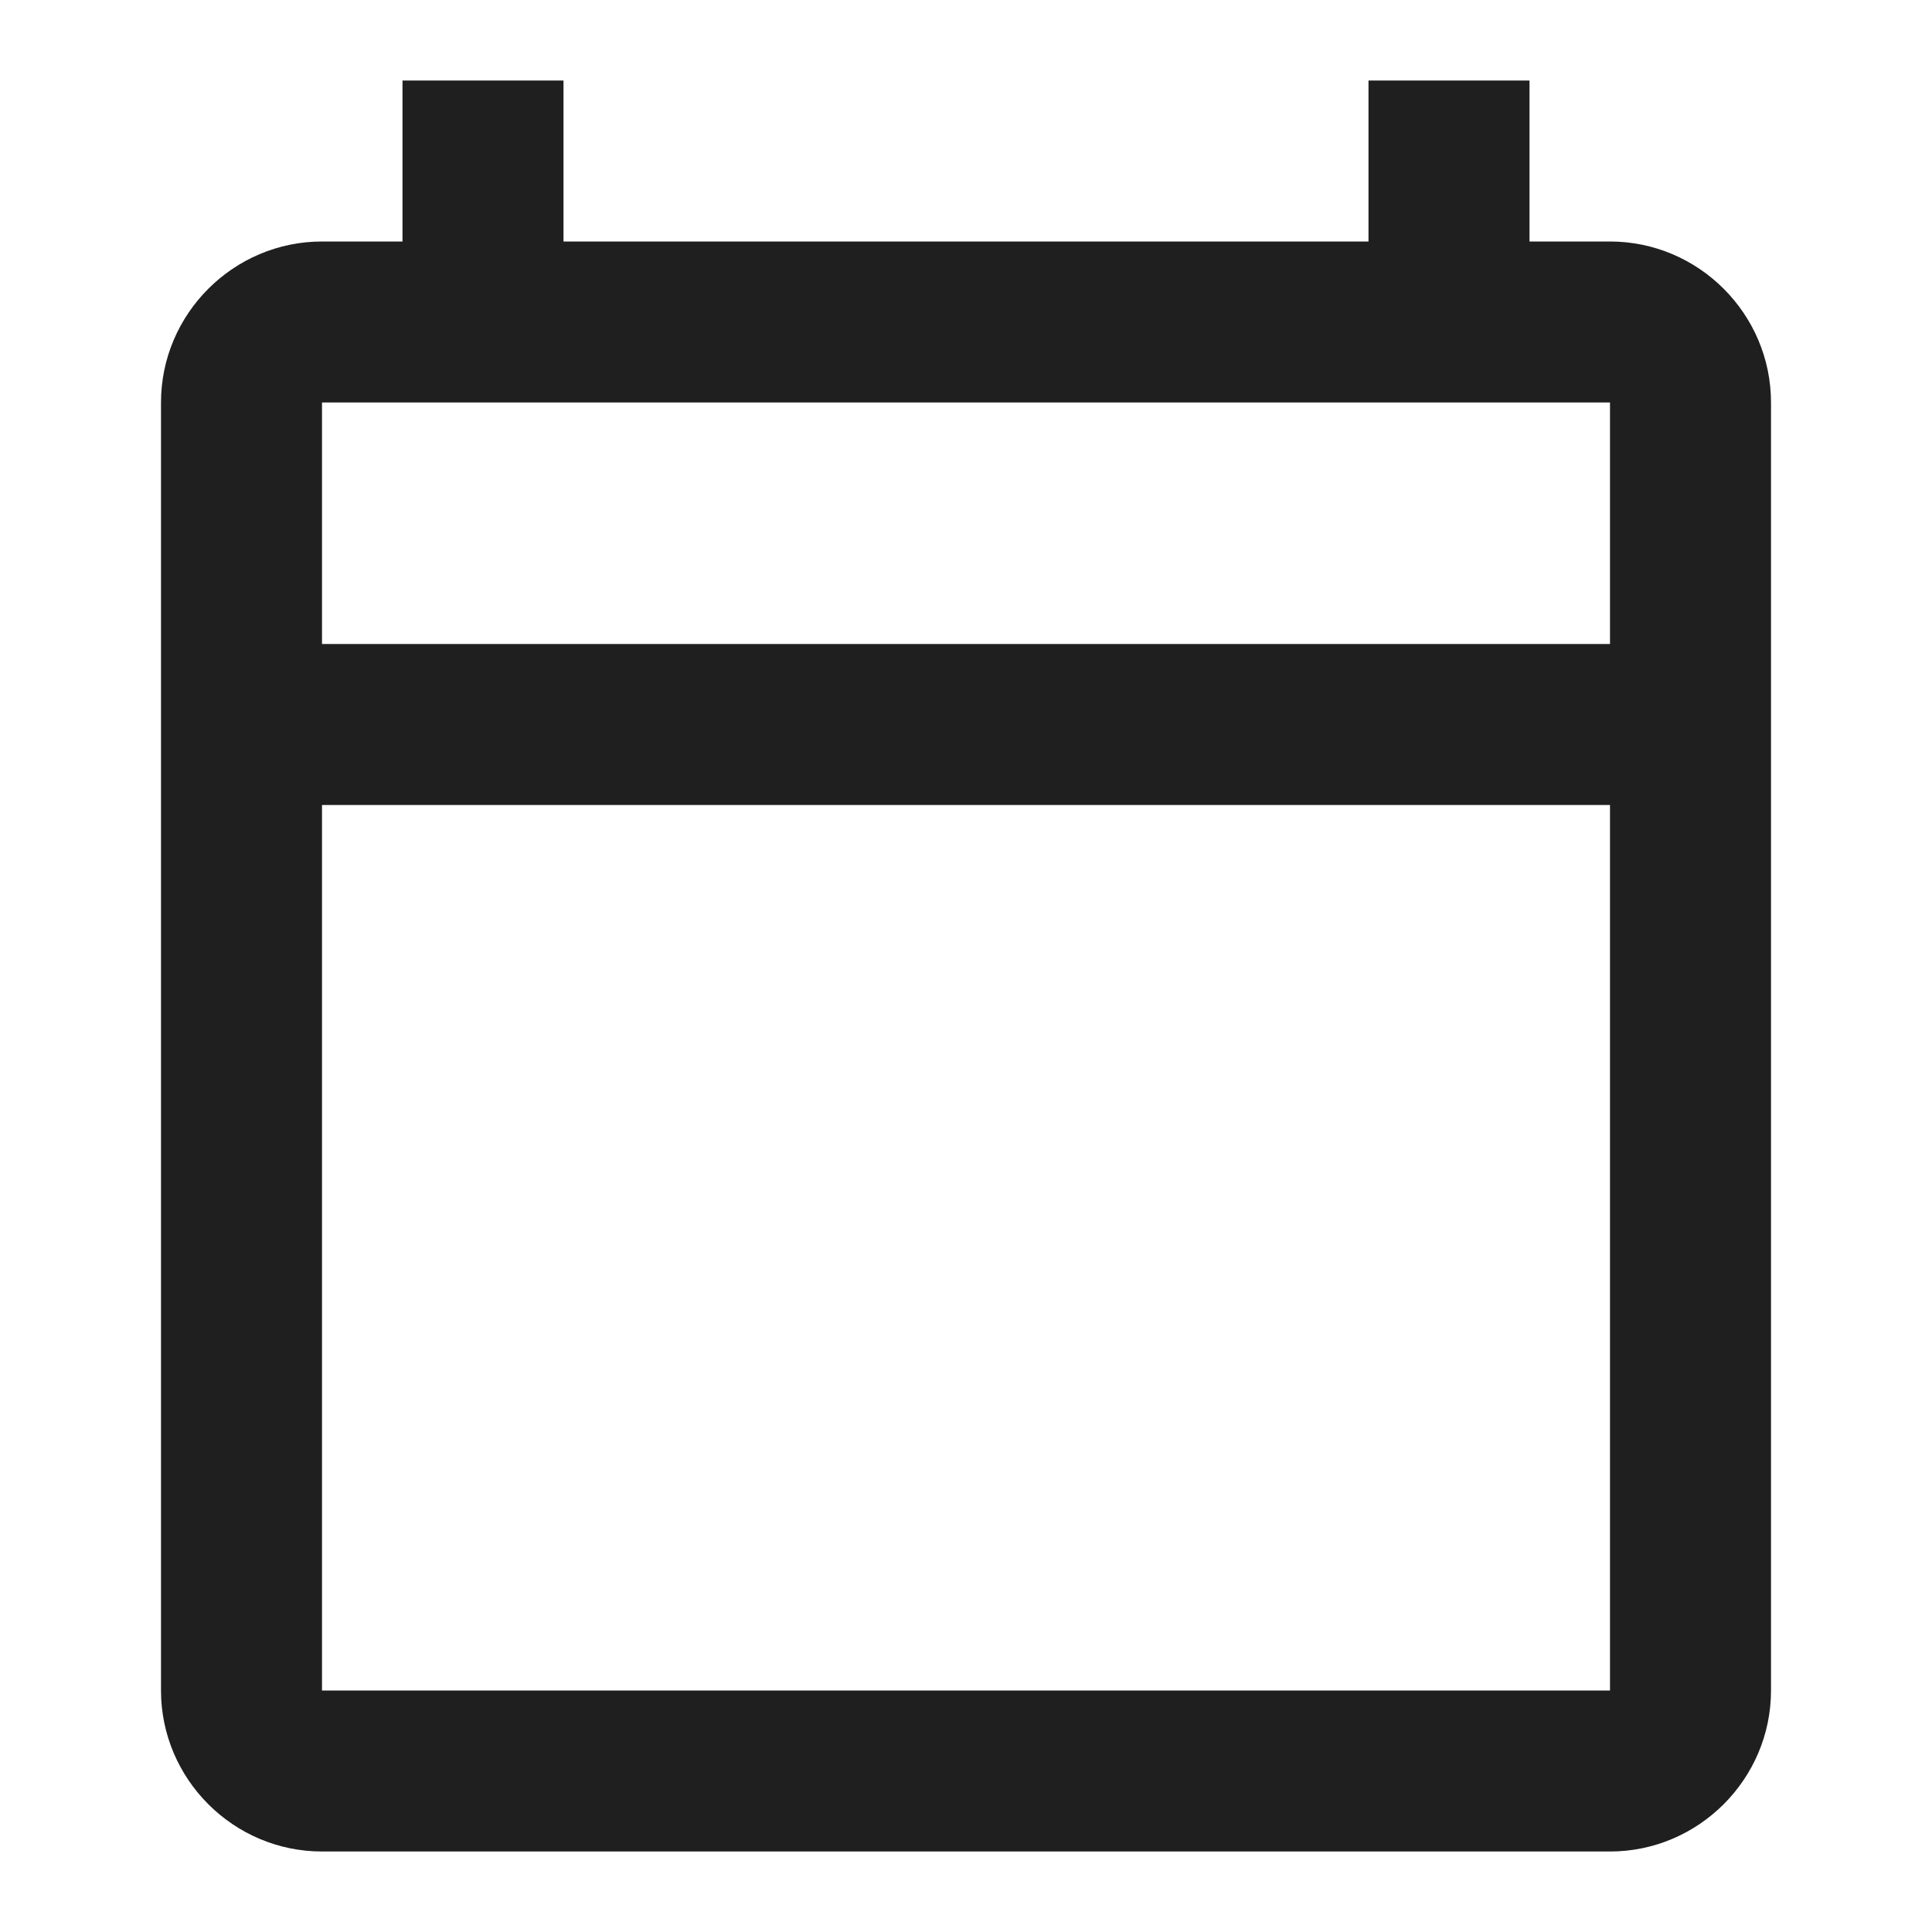
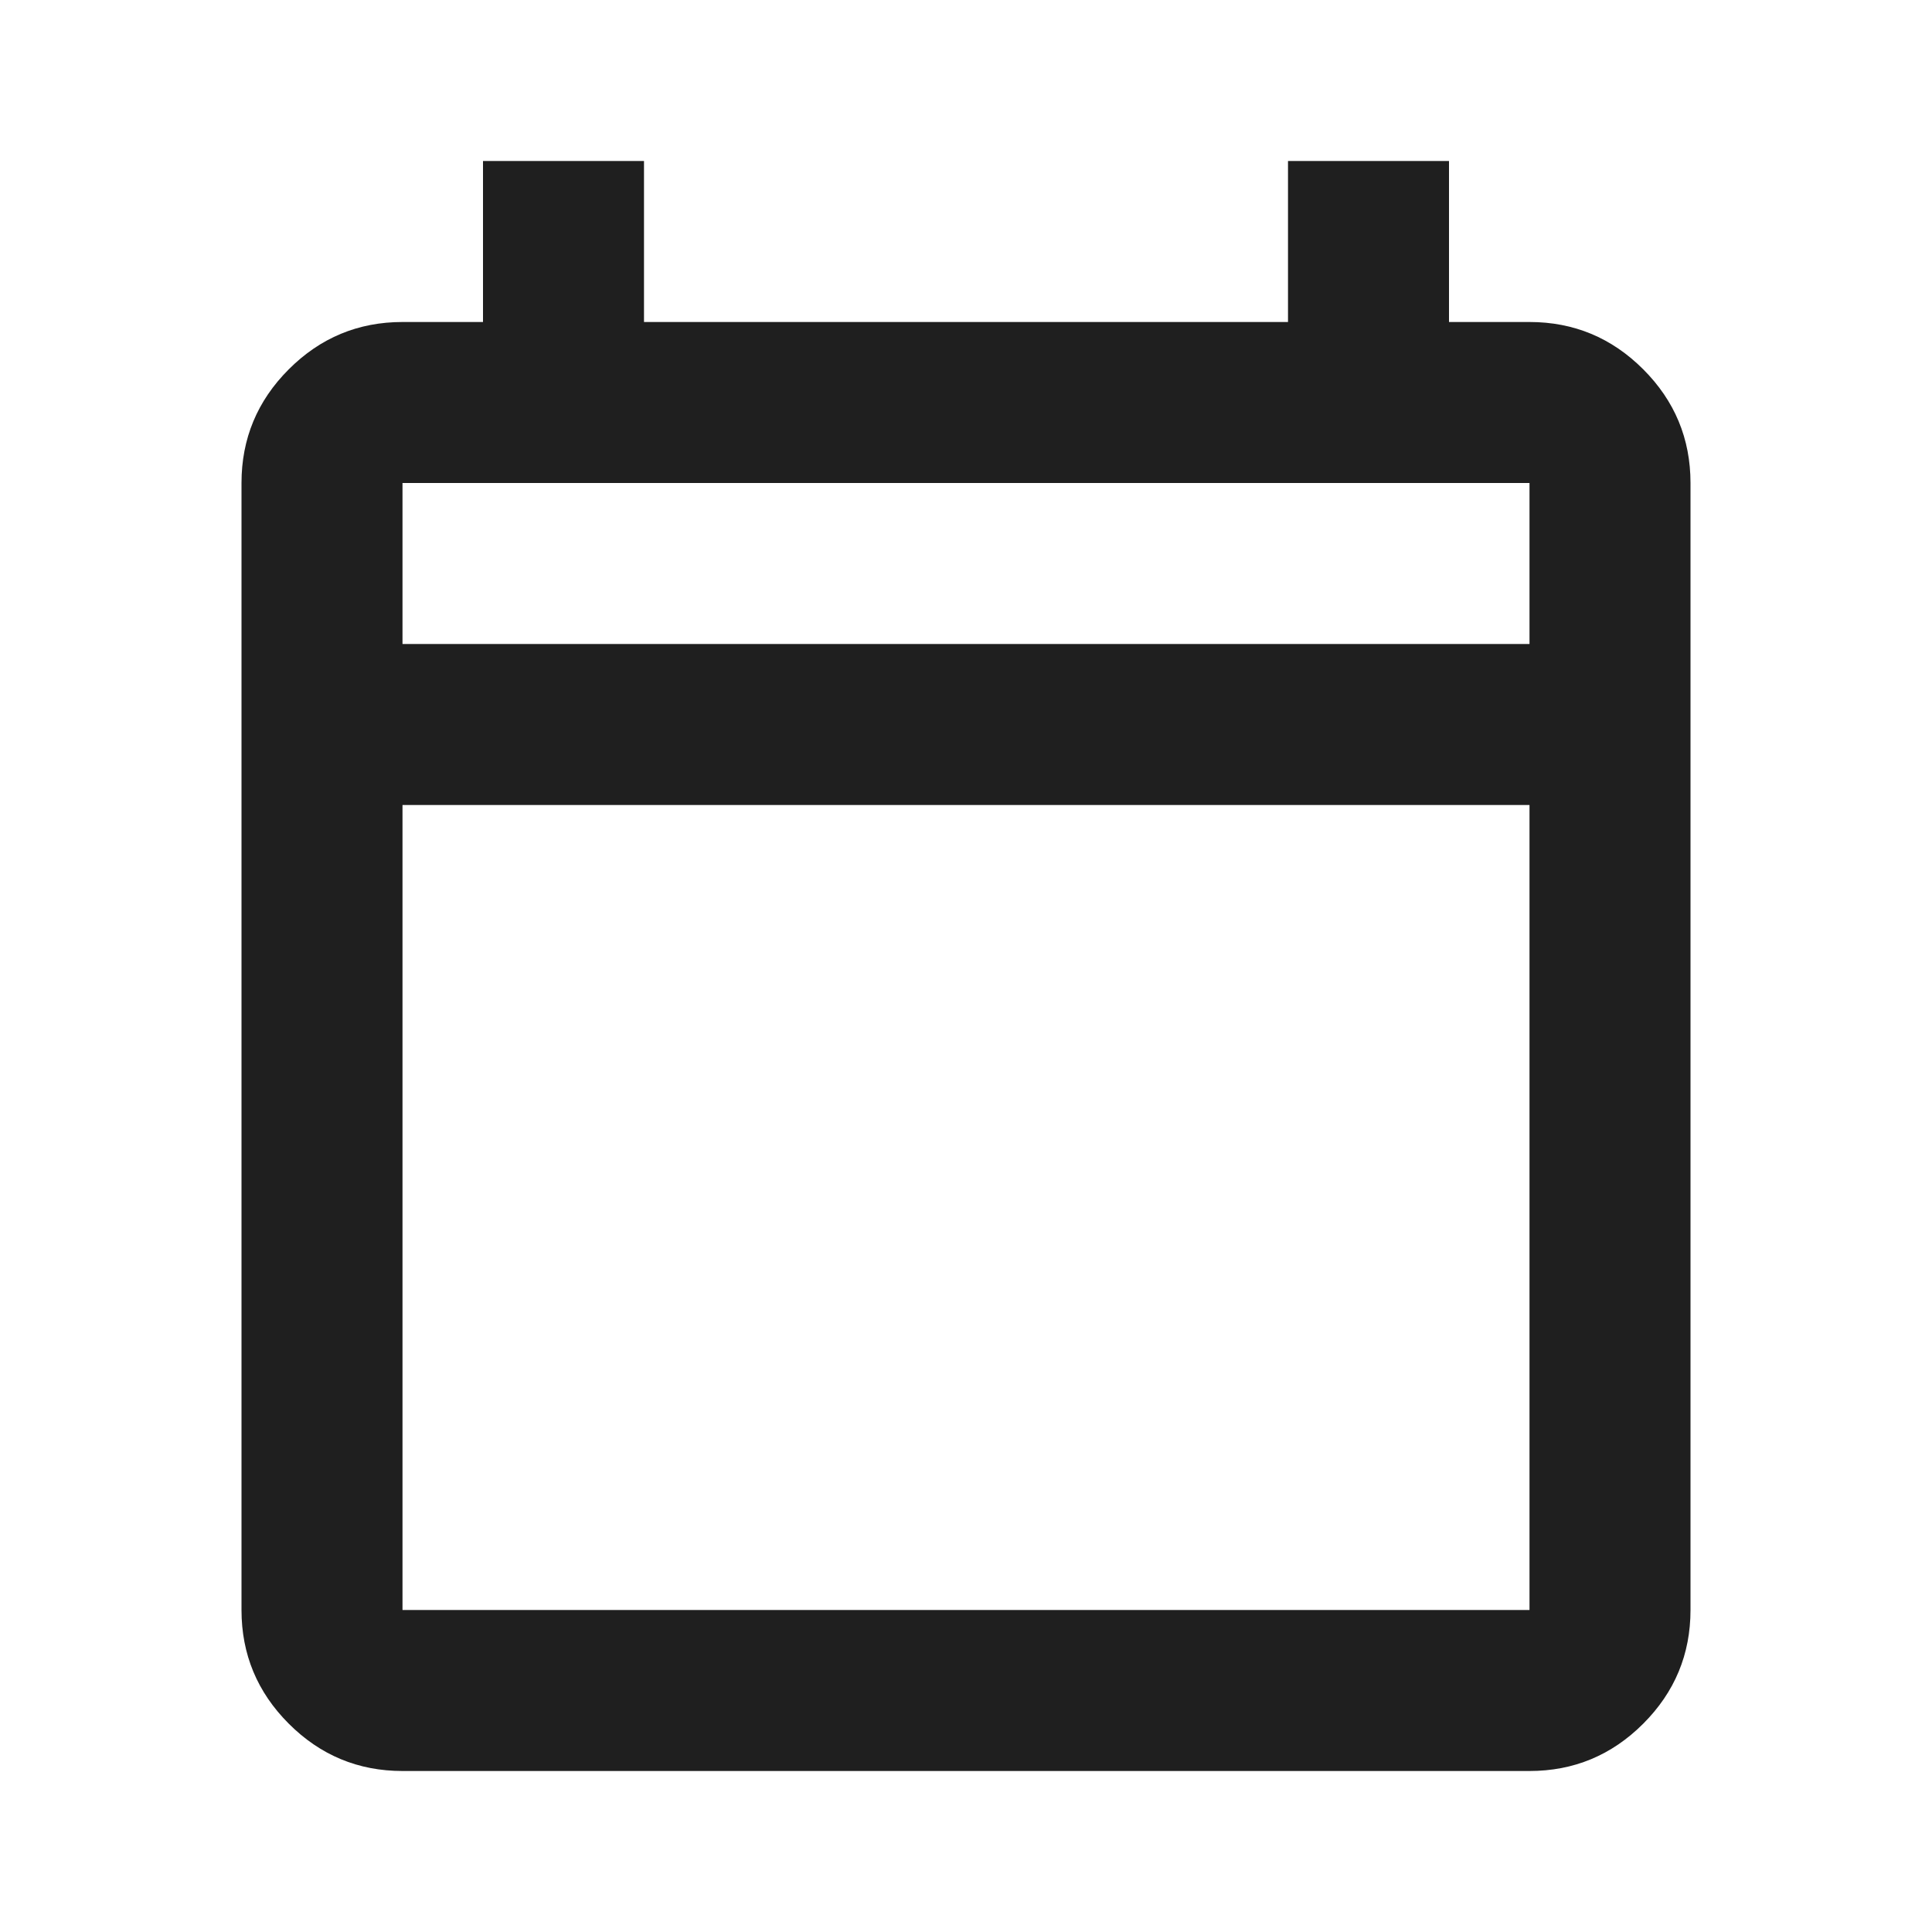
- <svg xmlns="http://www.w3.org/2000/svg" height="24px" viewBox="0 0 24 24" width="24px" fill="#1f1f1f">
-   <path d="M0 0h24v24H0V0z" fill="none" />
-   <path d="M20 3h-1V1h-2v2H7V1H5v2H4c-1.1 0-2 .9-2 2v16c0 1.1.9 2 2 2h16c1.1 0 2-.9 2-2V5c0-1.1-.9-2-2-2zm0 18H4V10h16v11zm0-13H4V5h16v3z" />
+ <svg xmlns="http://www.w3.org/2000/svg" height="24px" viewBox="0 -960 960 960" width="24px" fill="#1f1f1f">
+   <path d="M200-80q-33 0-56.5-23.5T120-160v-560q0-33 23.5-56.5T200-800h40v-80h80v80h320v-80h80v80h40q33 0 56.5 23.5T840-720v560q0 33-23.5 56.5T760-80H200Zm0-80h560v-400H200v400Zm0-480h560v-80H200v80Zm0 0v-80 80Z" />
</svg>
